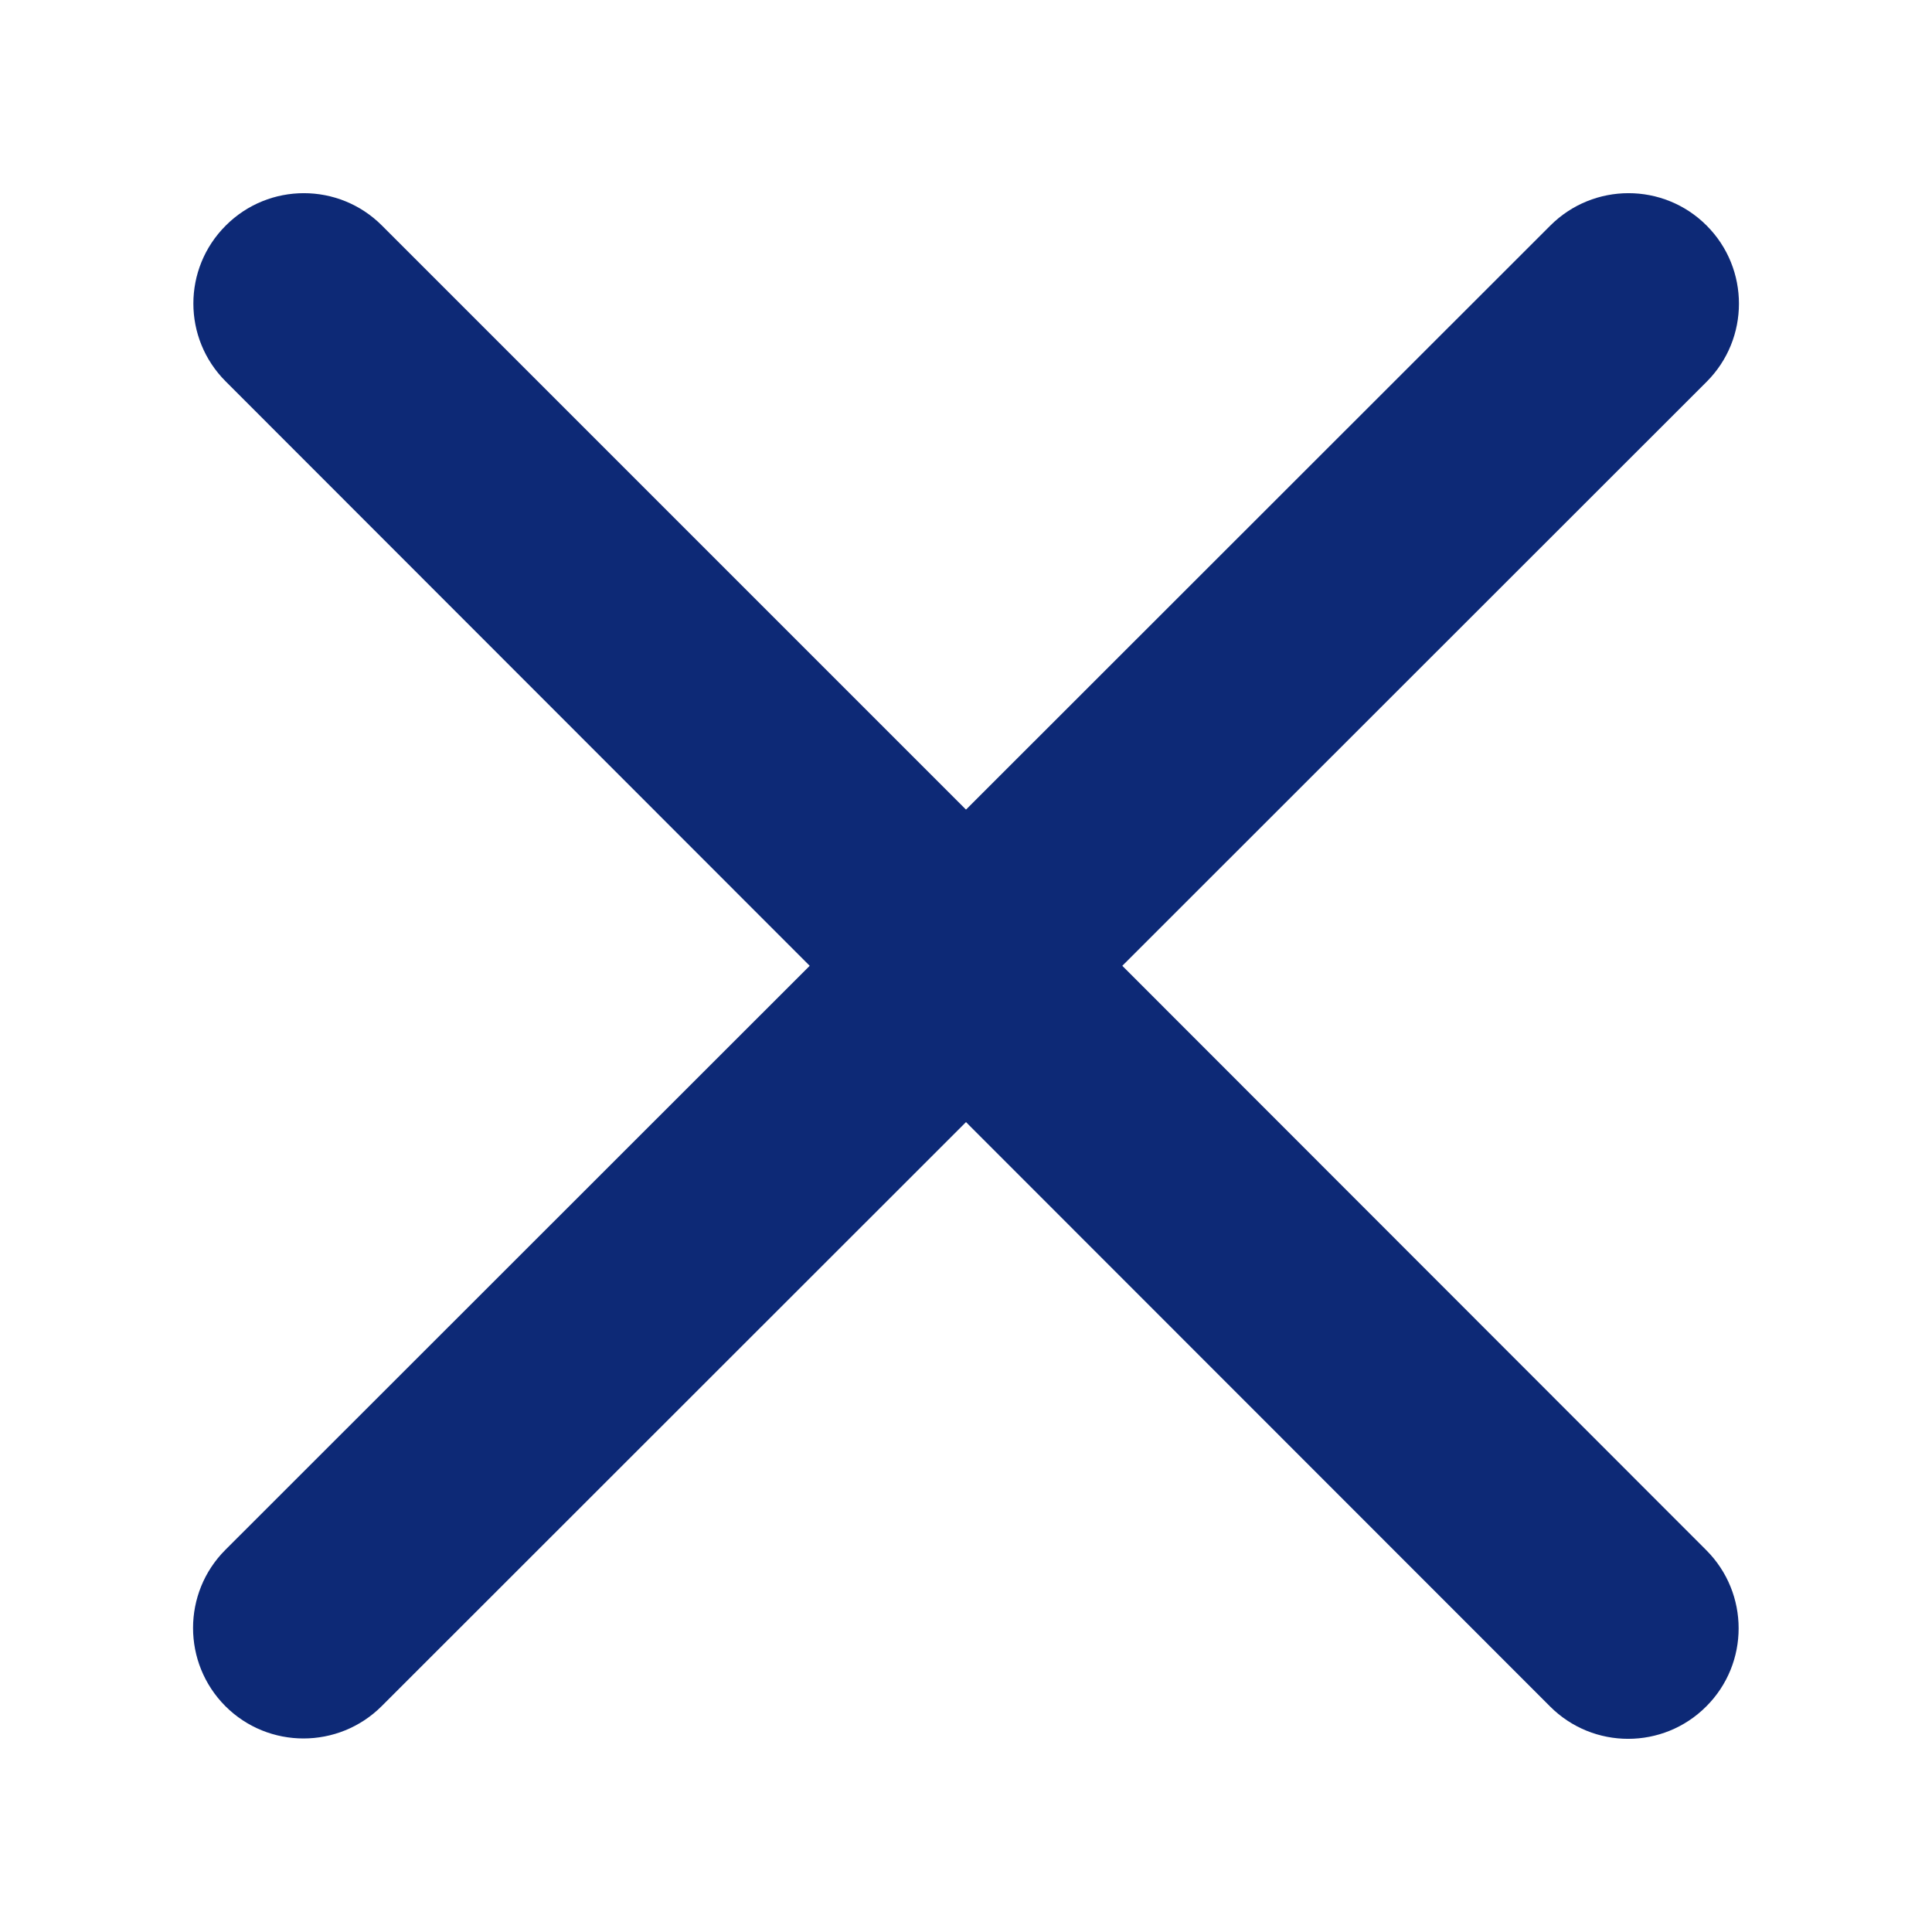
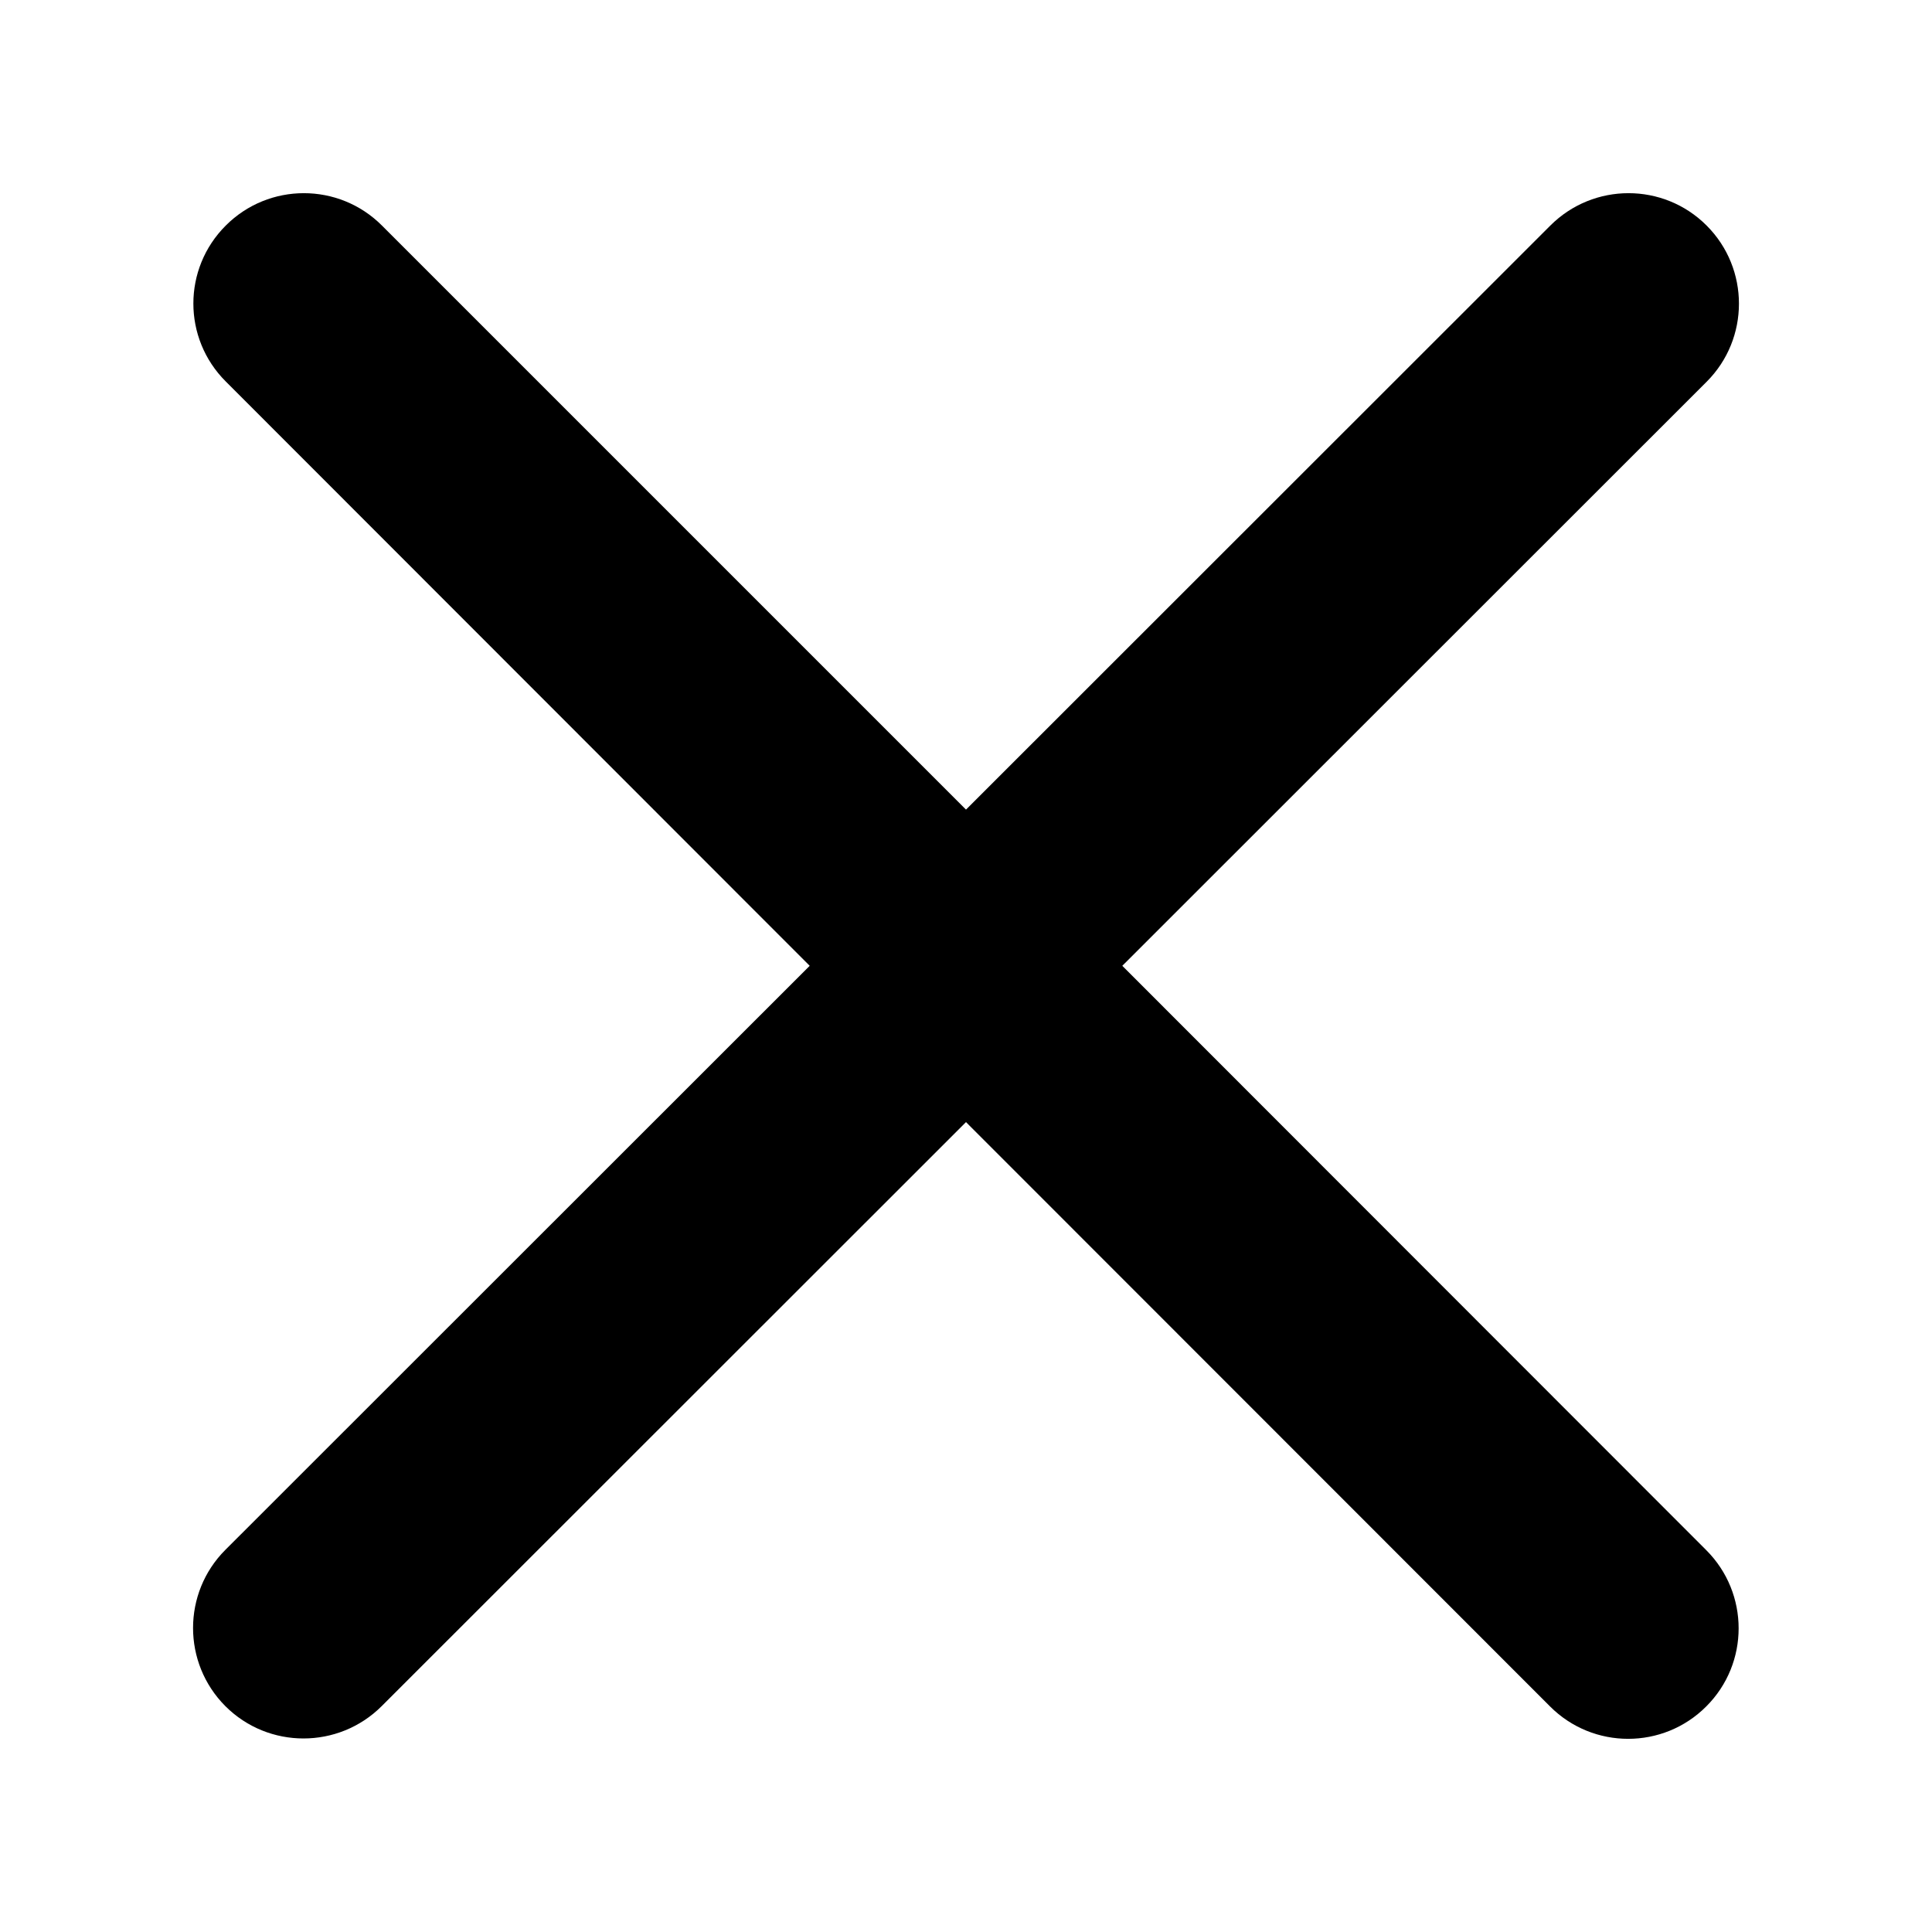
<svg xmlns="http://www.w3.org/2000/svg" width="20" height="20" viewBox="0 0 20 20" fill="none">
-   <path d="M16.049 2.335C16.496 1.888 17.221 1.888 17.667 2.335C18.113 2.781 18.113 3.506 17.667 3.952L11.618 9.998L17.663 16.047C18.11 16.494 18.11 17.219 17.663 17.665C17.217 18.112 16.492 18.112 16.046 17.665L10 11.616L3.951 17.662C3.504 18.108 2.779 18.108 2.333 17.662C1.887 17.215 1.887 16.49 2.333 16.044L8.382 9.998L2.337 3.949C1.89 3.503 1.89 2.781 2.337 2.335C2.783 1.888 3.508 1.888 3.954 2.335L10 8.381L16.049 2.335Z" fill="#0D2976" />
+   <path d="M16.049 2.335C16.496 1.888 17.221 1.888 17.667 2.335C18.113 2.781 18.113 3.506 17.667 3.952L11.618 9.998L17.663 16.047C18.11 16.494 18.11 17.219 17.663 17.665C17.217 18.112 16.492 18.112 16.046 17.665L10 11.616L3.951 17.662C3.504 18.108 2.779 18.108 2.333 17.662C1.887 17.215 1.887 16.49 2.333 16.044L8.382 9.998L2.337 3.949C1.89 3.503 1.89 2.781 2.337 2.335C2.783 1.888 3.508 1.888 3.954 2.335L10 8.381L16.049 2.335Z" fill="currentColor" />
</svg>
